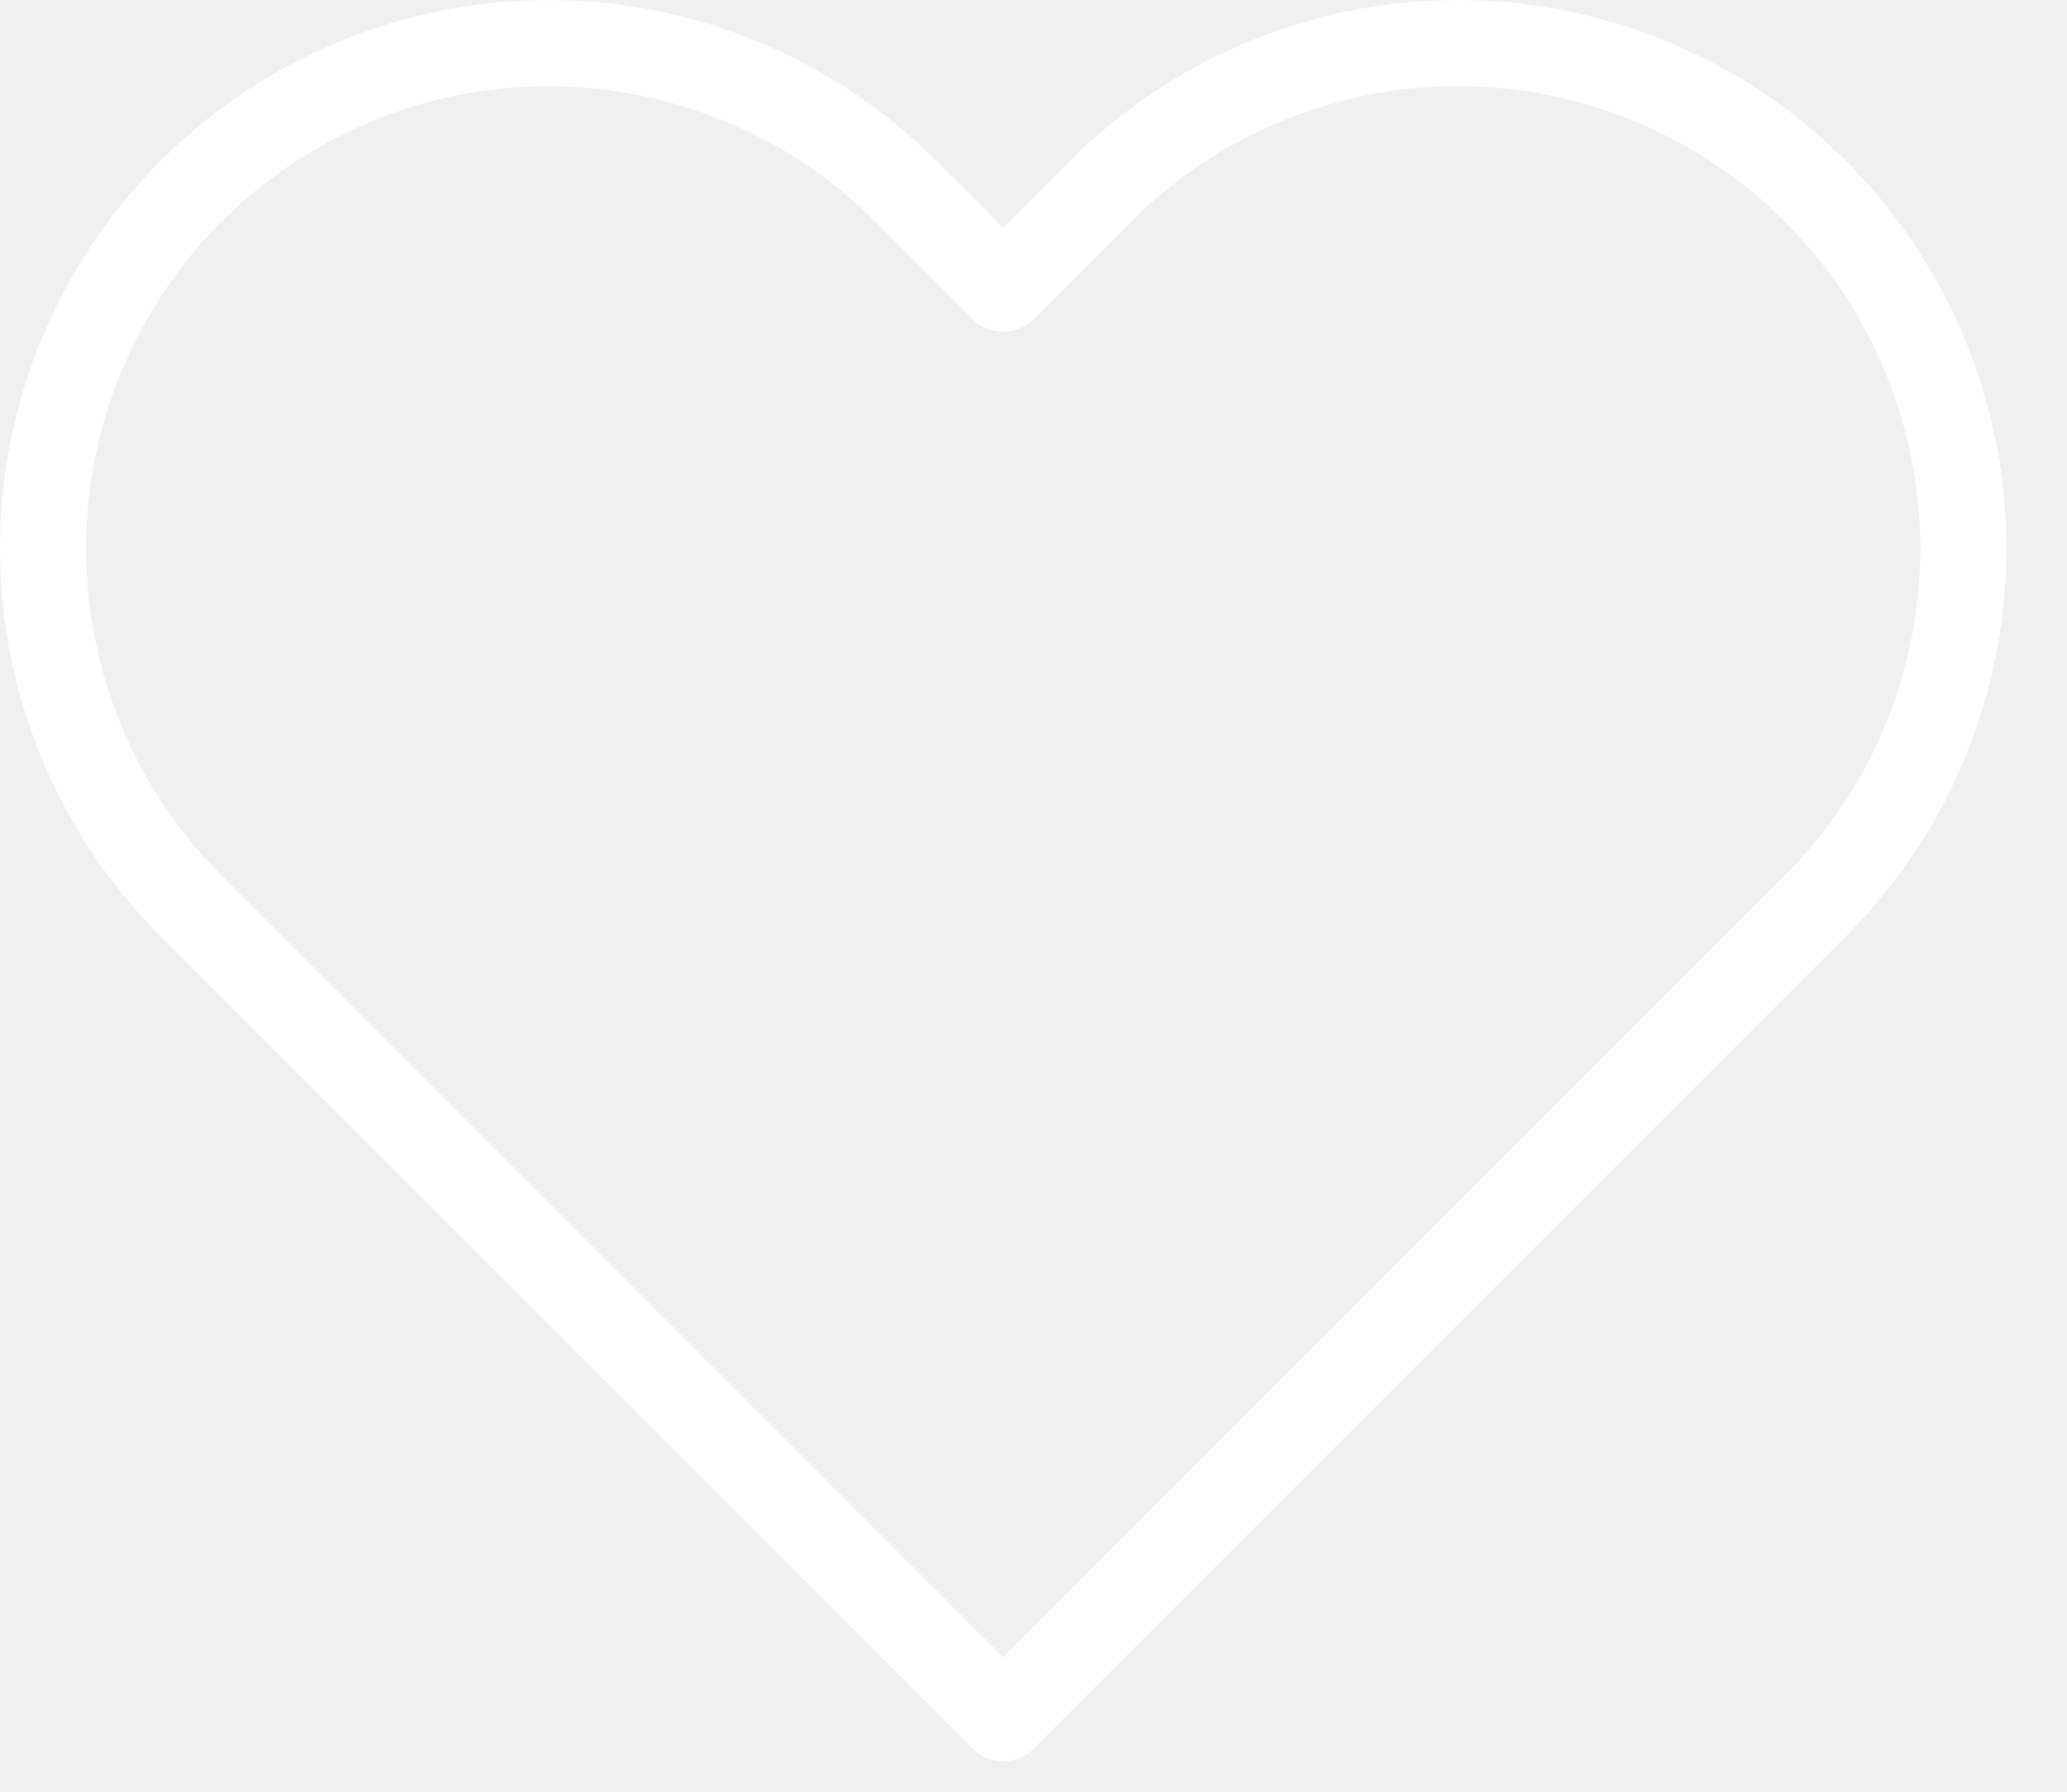
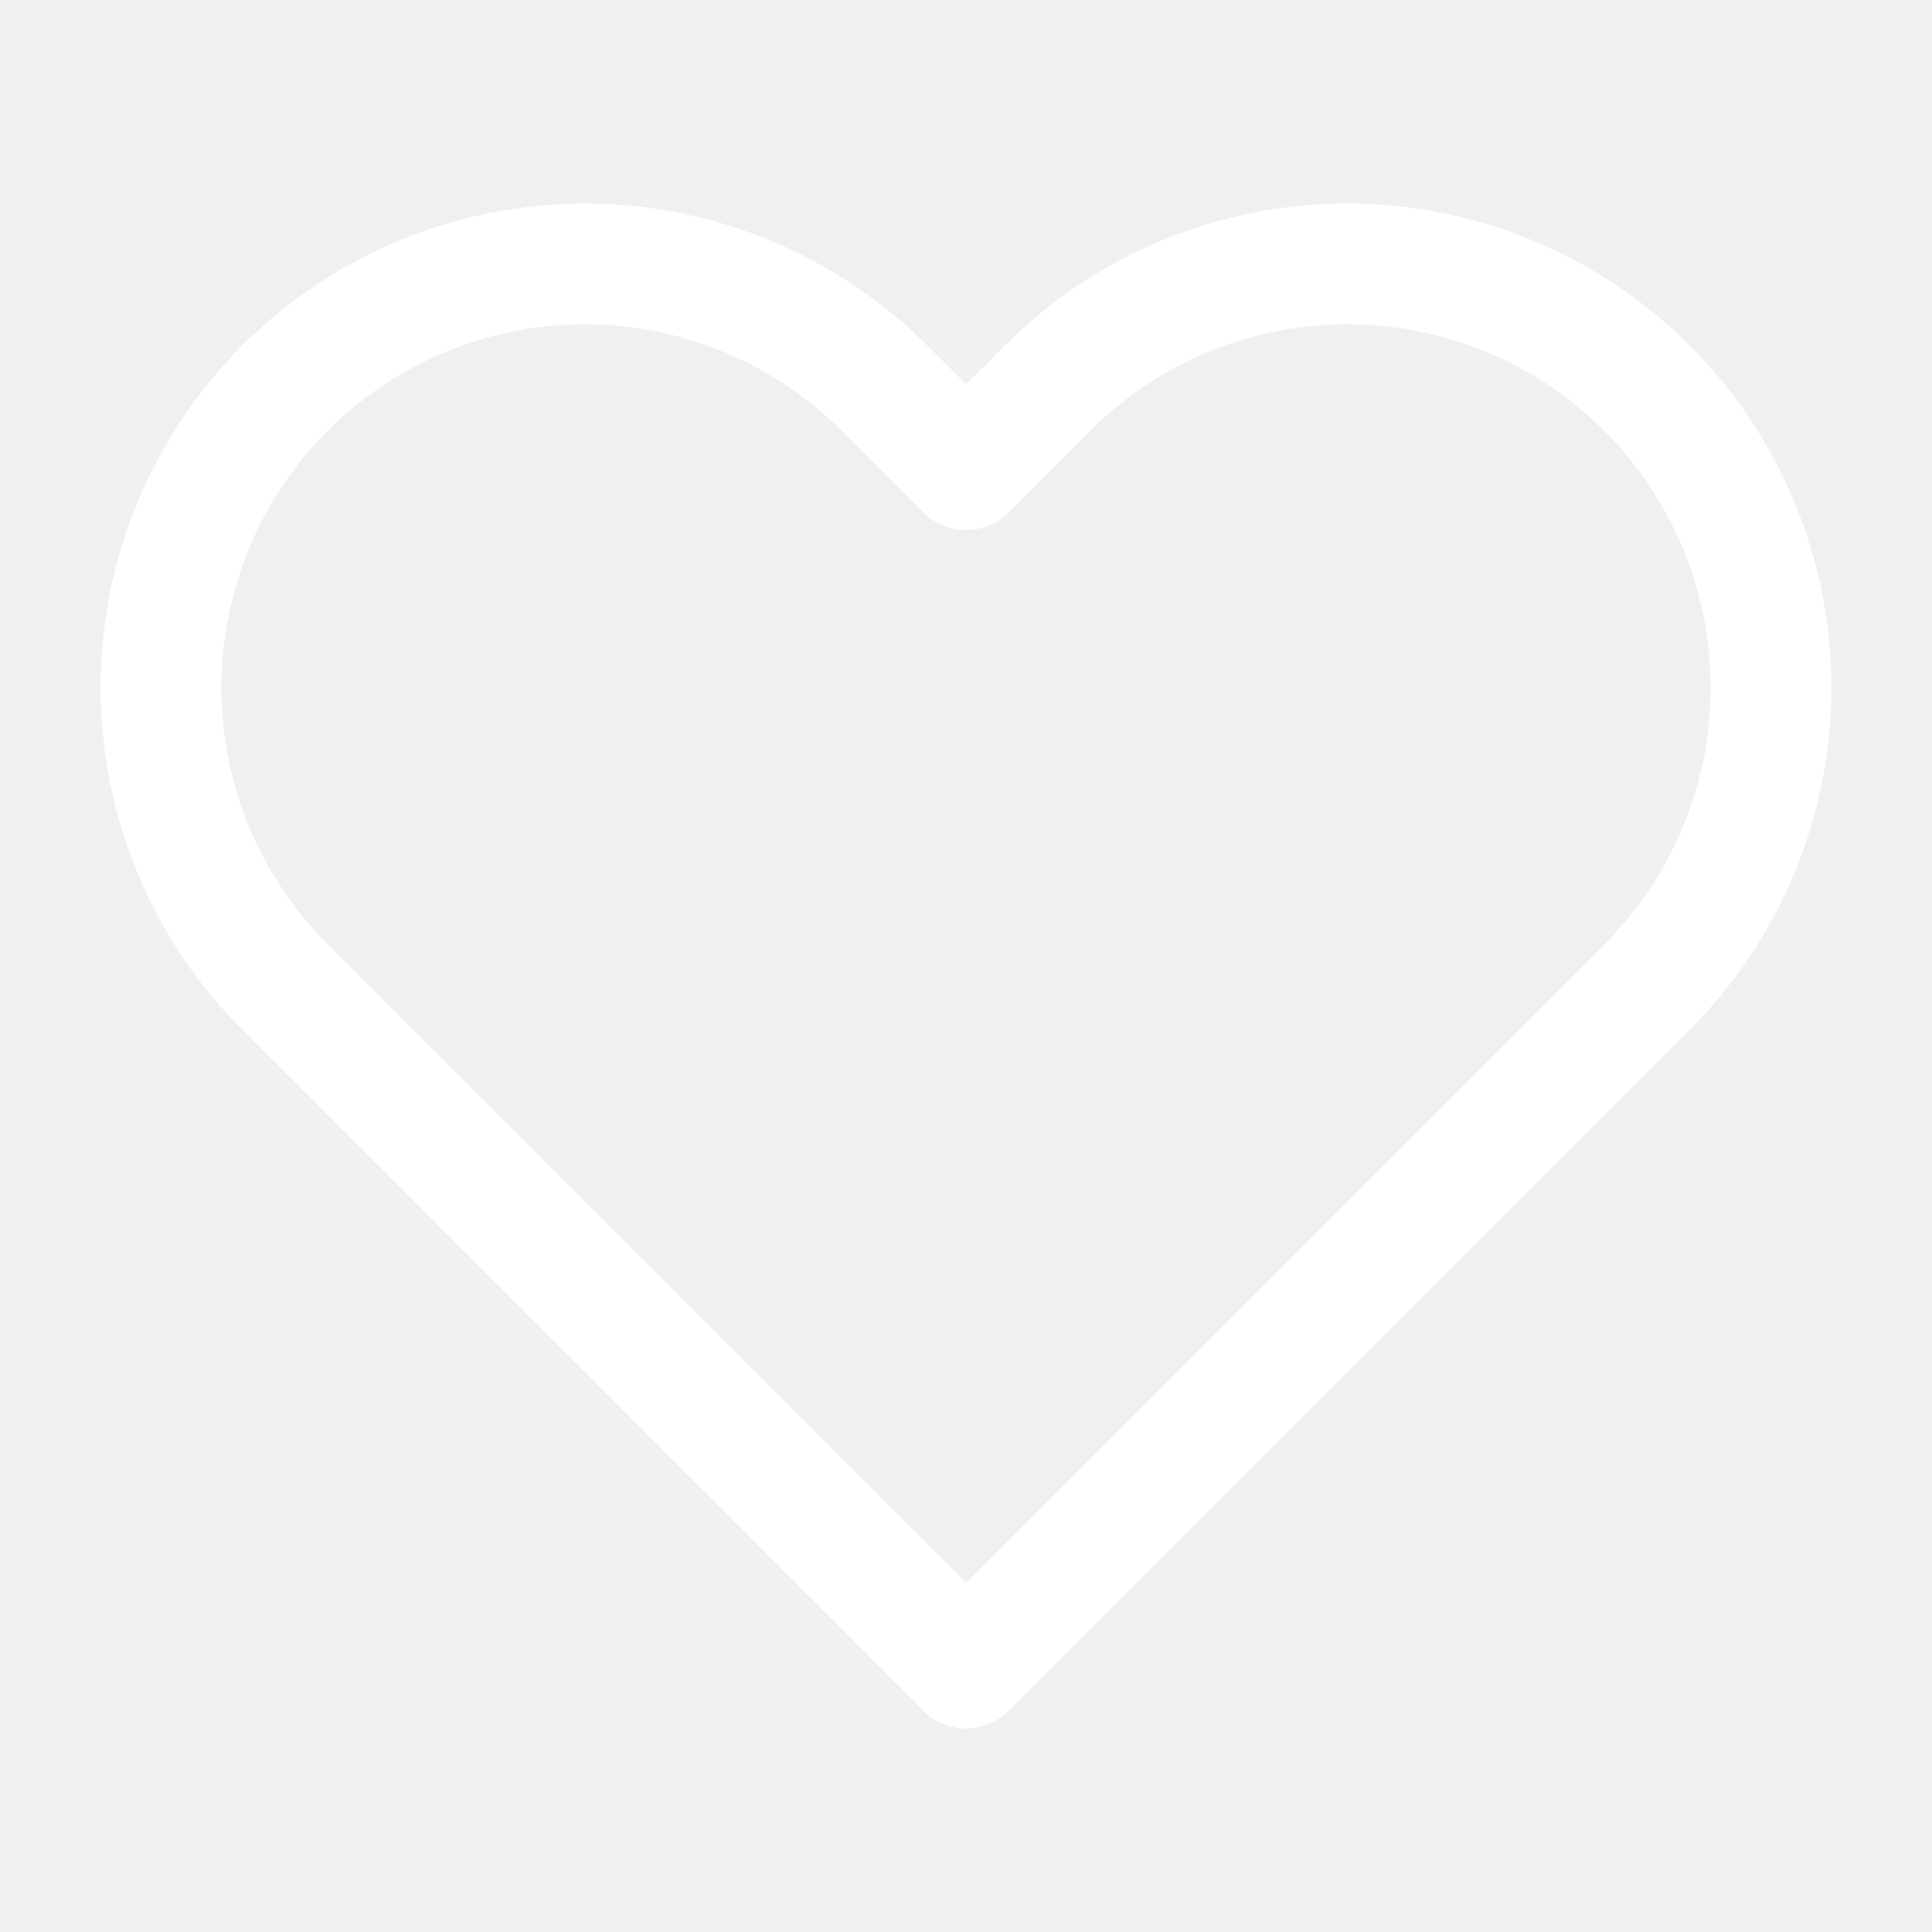
- <svg xmlns="http://www.w3.org/2000/svg" width="30" height="26" viewBox="0 0 30 26" fill="none">
-   <path d="M26.347 2.774C25.666 2.093 24.857 1.552 23.967 1.184C23.077 0.815 22.123 0.625 21.16 0.625C20.197 0.625 19.243 0.815 18.353 1.184C17.463 1.552 16.654 2.093 15.973 2.774L14.56 4.187L13.147 2.774C11.771 1.399 9.905 0.626 7.96 0.626C6.015 0.626 4.149 1.399 2.773 2.774C1.398 4.15 0.625 6.015 0.625 7.961C0.625 9.906 1.398 11.772 2.773 13.147L14.56 24.934L26.347 13.147C27.028 12.466 27.569 11.658 27.937 10.768C28.306 9.878 28.496 8.924 28.496 7.961C28.496 6.997 28.306 6.044 27.937 5.154C27.569 4.264 27.028 3.455 26.347 2.774Z" stroke="white" stroke-width="1.25" stroke-linecap="round" stroke-linejoin="round" />
+ <svg xmlns="http://www.w3.org/2000/svg" width="24" height="24" viewBox="0 0 24 24" fill="none">
+   <g transform="translate(1.5515 2.8294) scale(0.7176)">
+     <path d="M26.347 2.774C25.666 2.093 24.857 1.552 23.967 1.184C23.077 0.815 22.123 0.625 21.16 0.625C20.197 0.625 19.243 0.815 18.353 1.184C17.463 1.552 16.654 2.093 15.973 2.774L14.56 4.187L13.147 2.774C11.771 1.399 9.905 0.626 7.96 0.626C6.015 0.626 4.149 1.399 2.773 2.774C1.398 4.15 0.625 6.015 0.625 7.961C0.625 9.906 1.398 11.772 2.773 13.147L14.56 24.934L26.347 13.147C27.028 12.466 27.569 11.658 27.937 10.768C28.306 9.878 28.496 8.924 28.496 7.961C28.496 6.997 28.306 6.044 27.937 5.154C27.569 4.264 27.028 3.455 26.347 2.774Z" stroke="white" stroke-width="2.09" stroke-linecap="round" stroke-linejoin="round" />
+   </g>
</svg>
